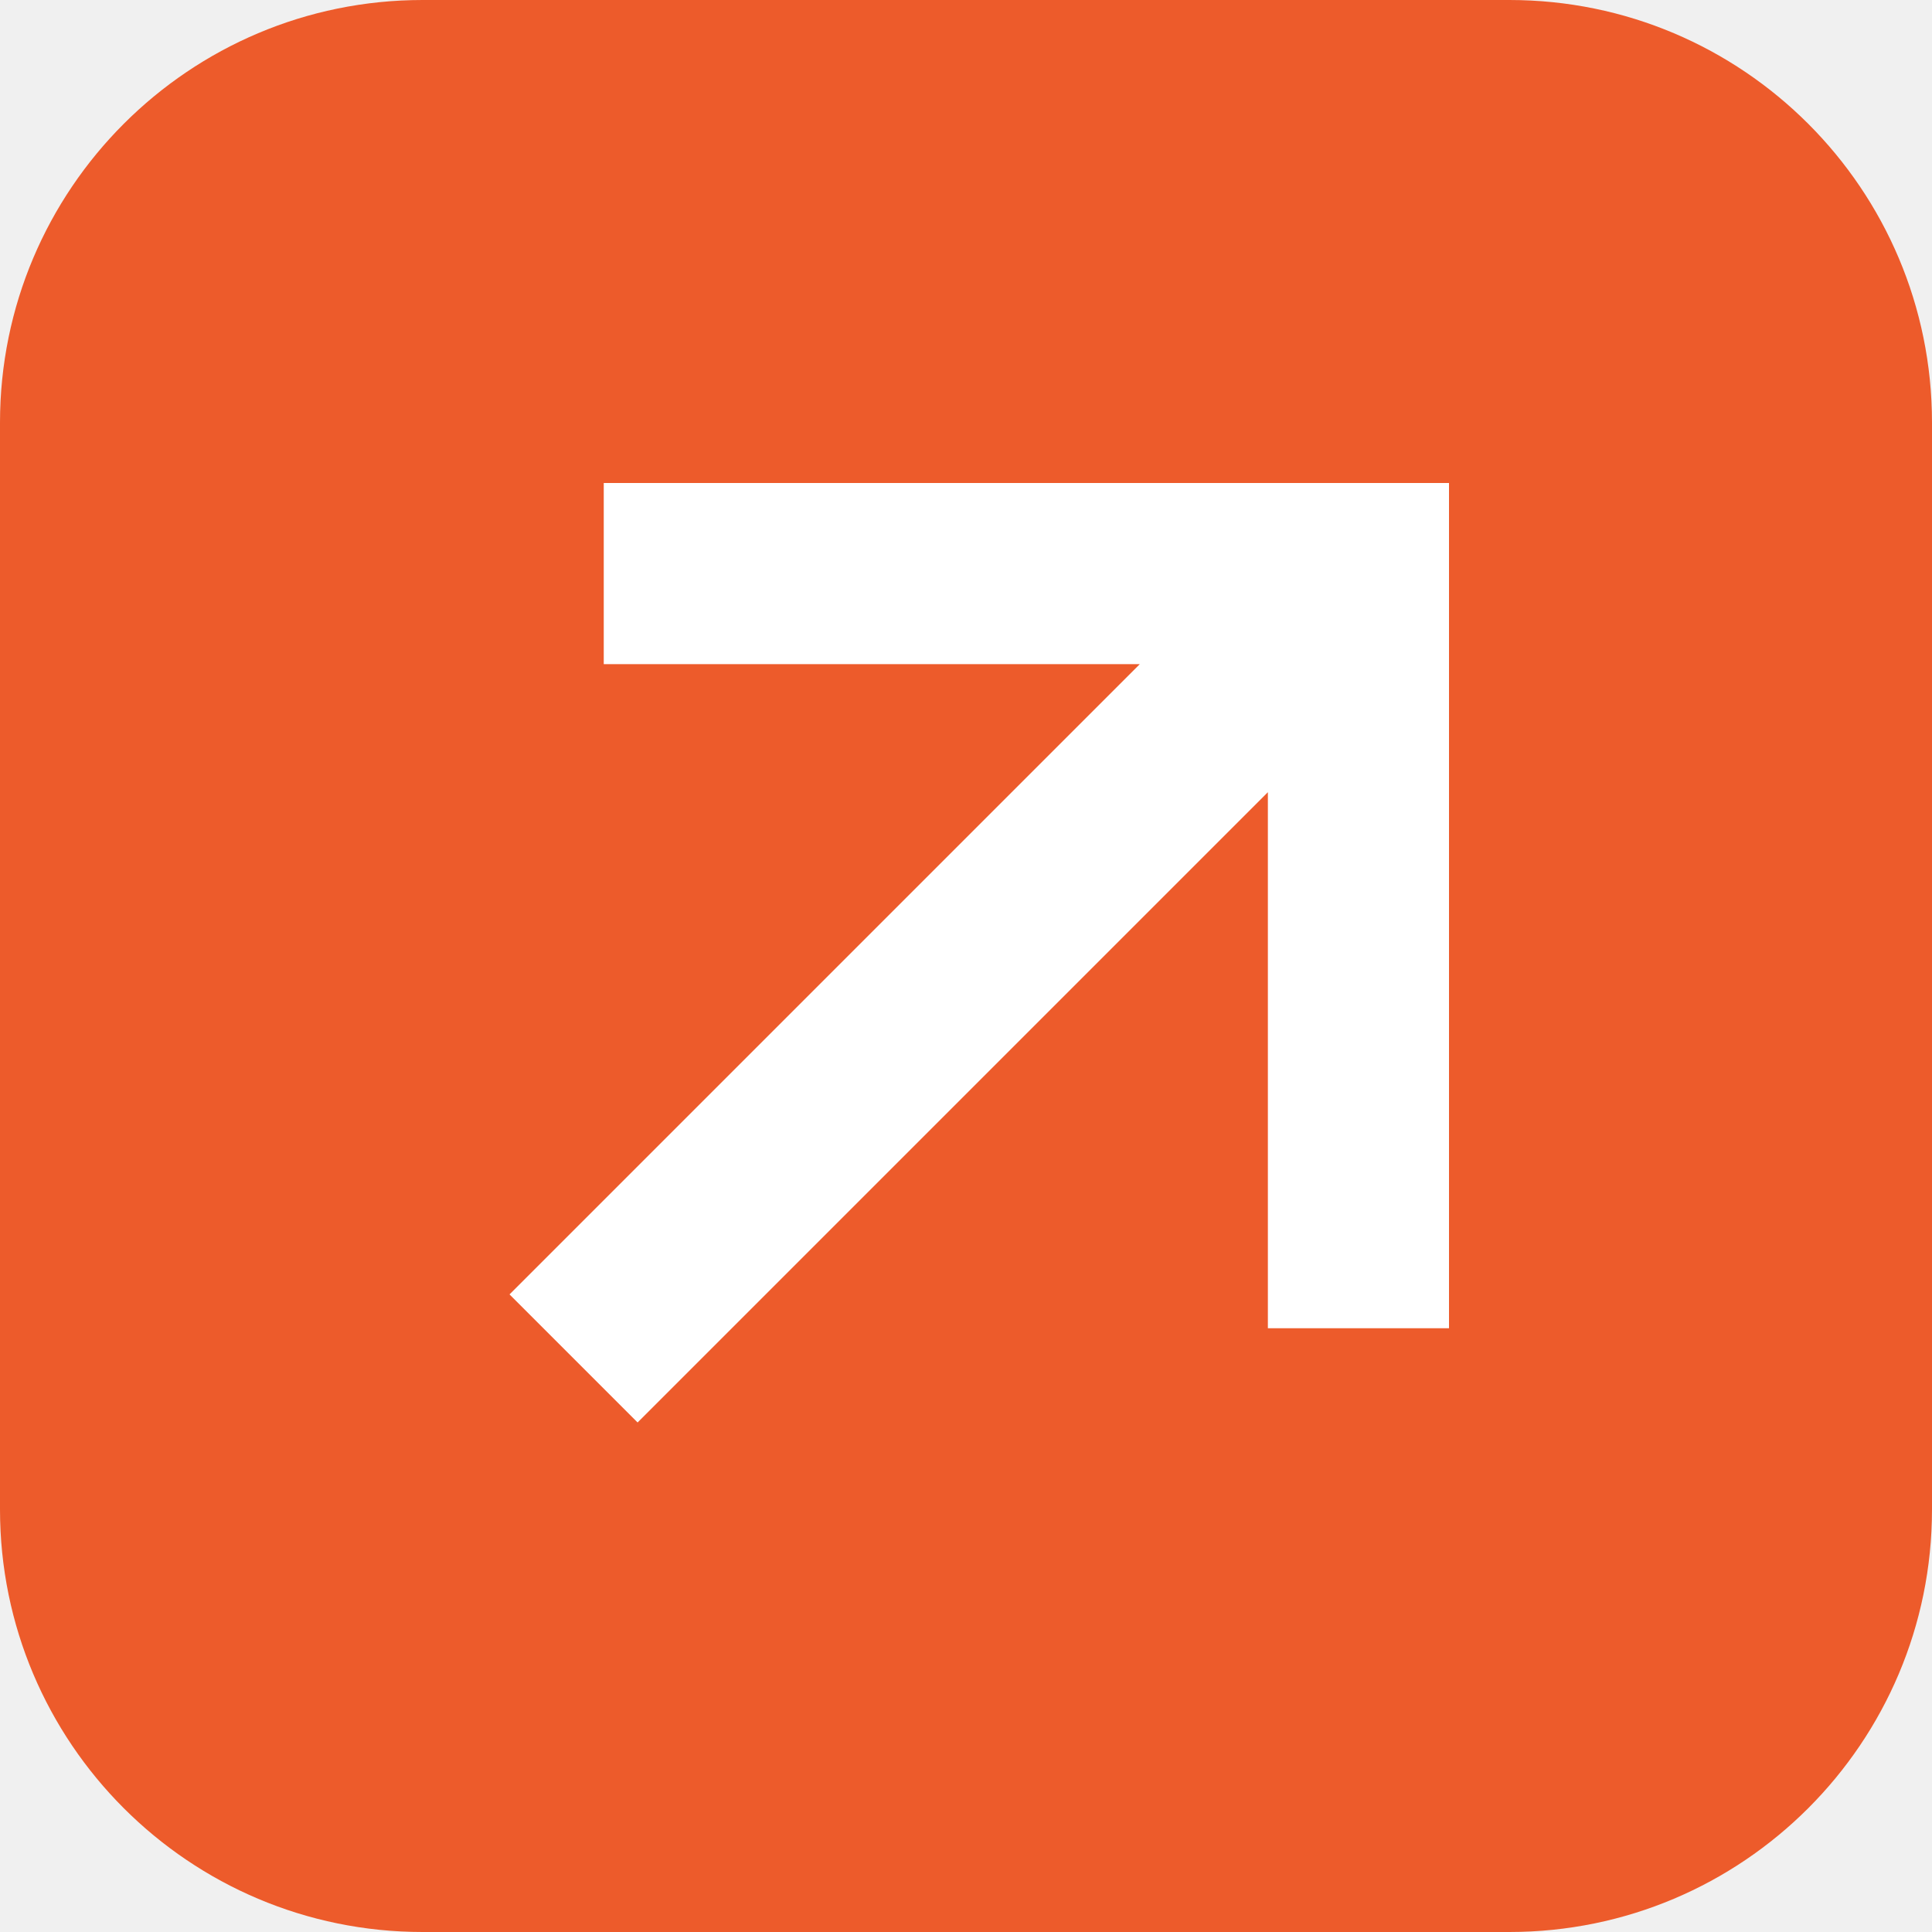
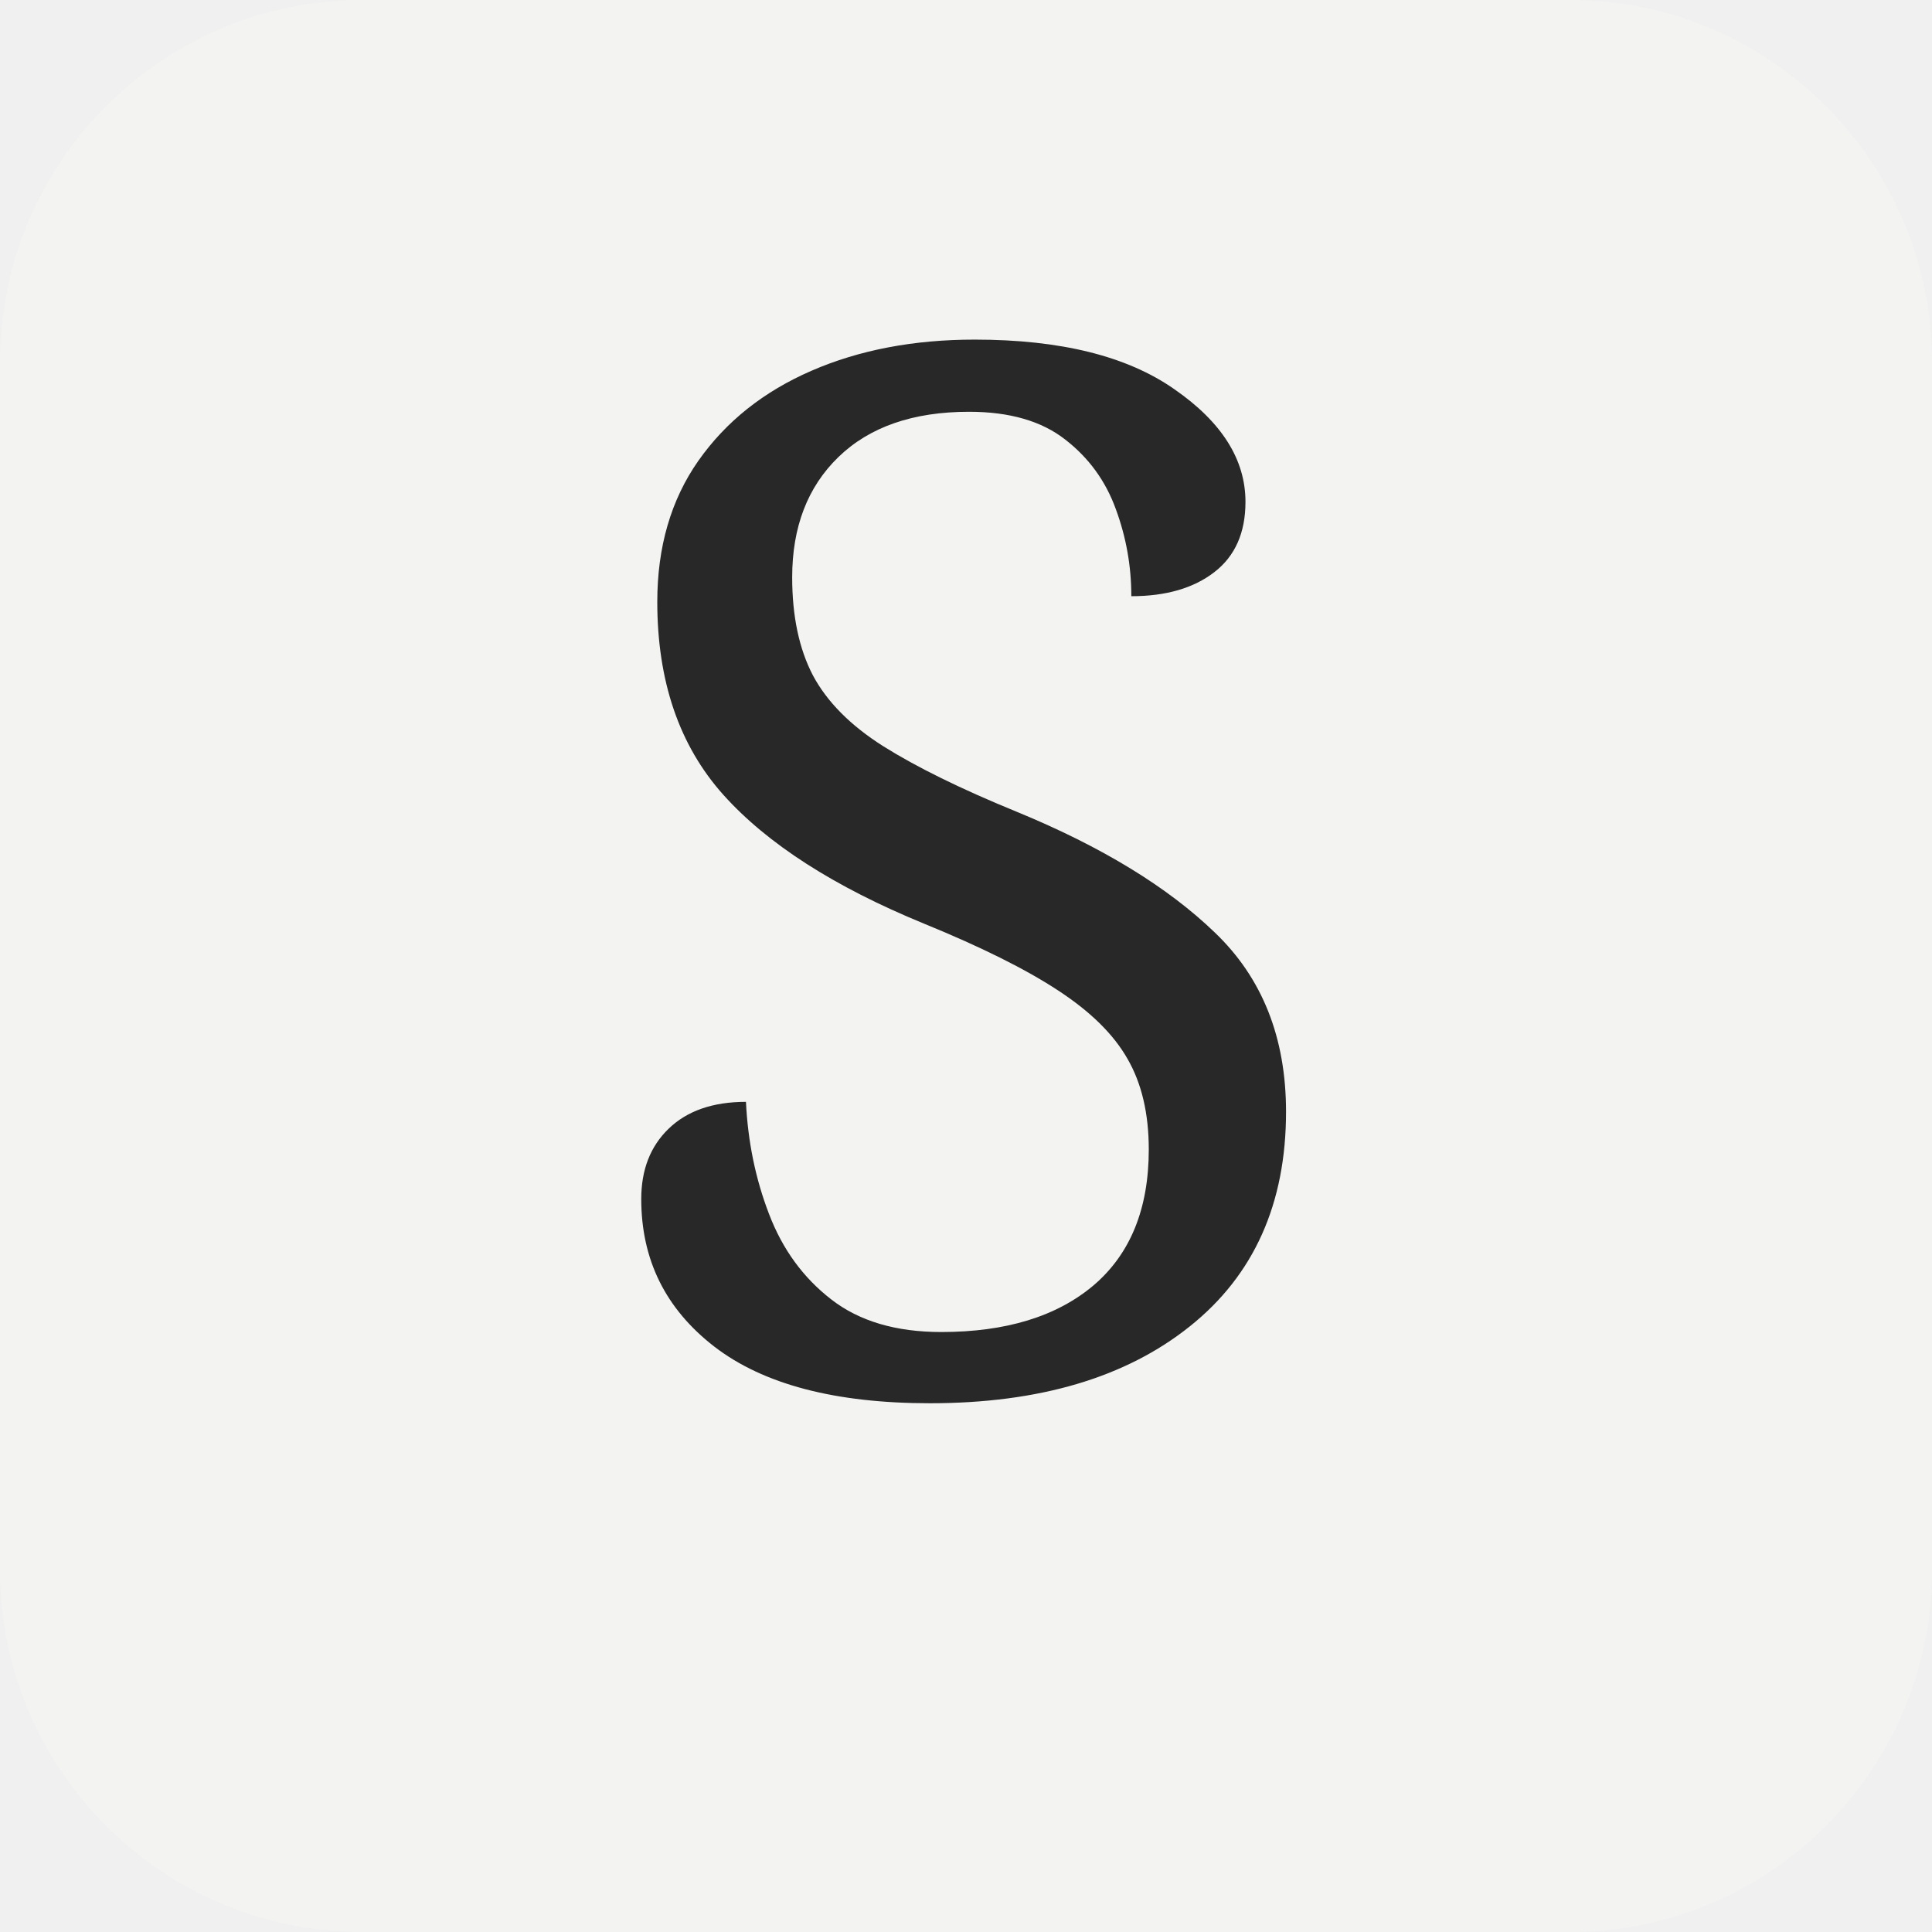
<svg xmlns="http://www.w3.org/2000/svg" viewBox="0 0 64 64">
-   <rect width="64" height="64" rx="14" fill="#ed5b2b" />
-   <path d="M19 45 45 19M20 19h25v25" stroke="#fff" stroke-width="6" fill="none" />
+   <rect width="64" height="64" rx="12" fill="#f3f3f2" />
+   <text x="32" y="46" text-anchor="middle" fill="#282828" font-family="Georgia,serif" font-size="48">S</text>
</svg>
